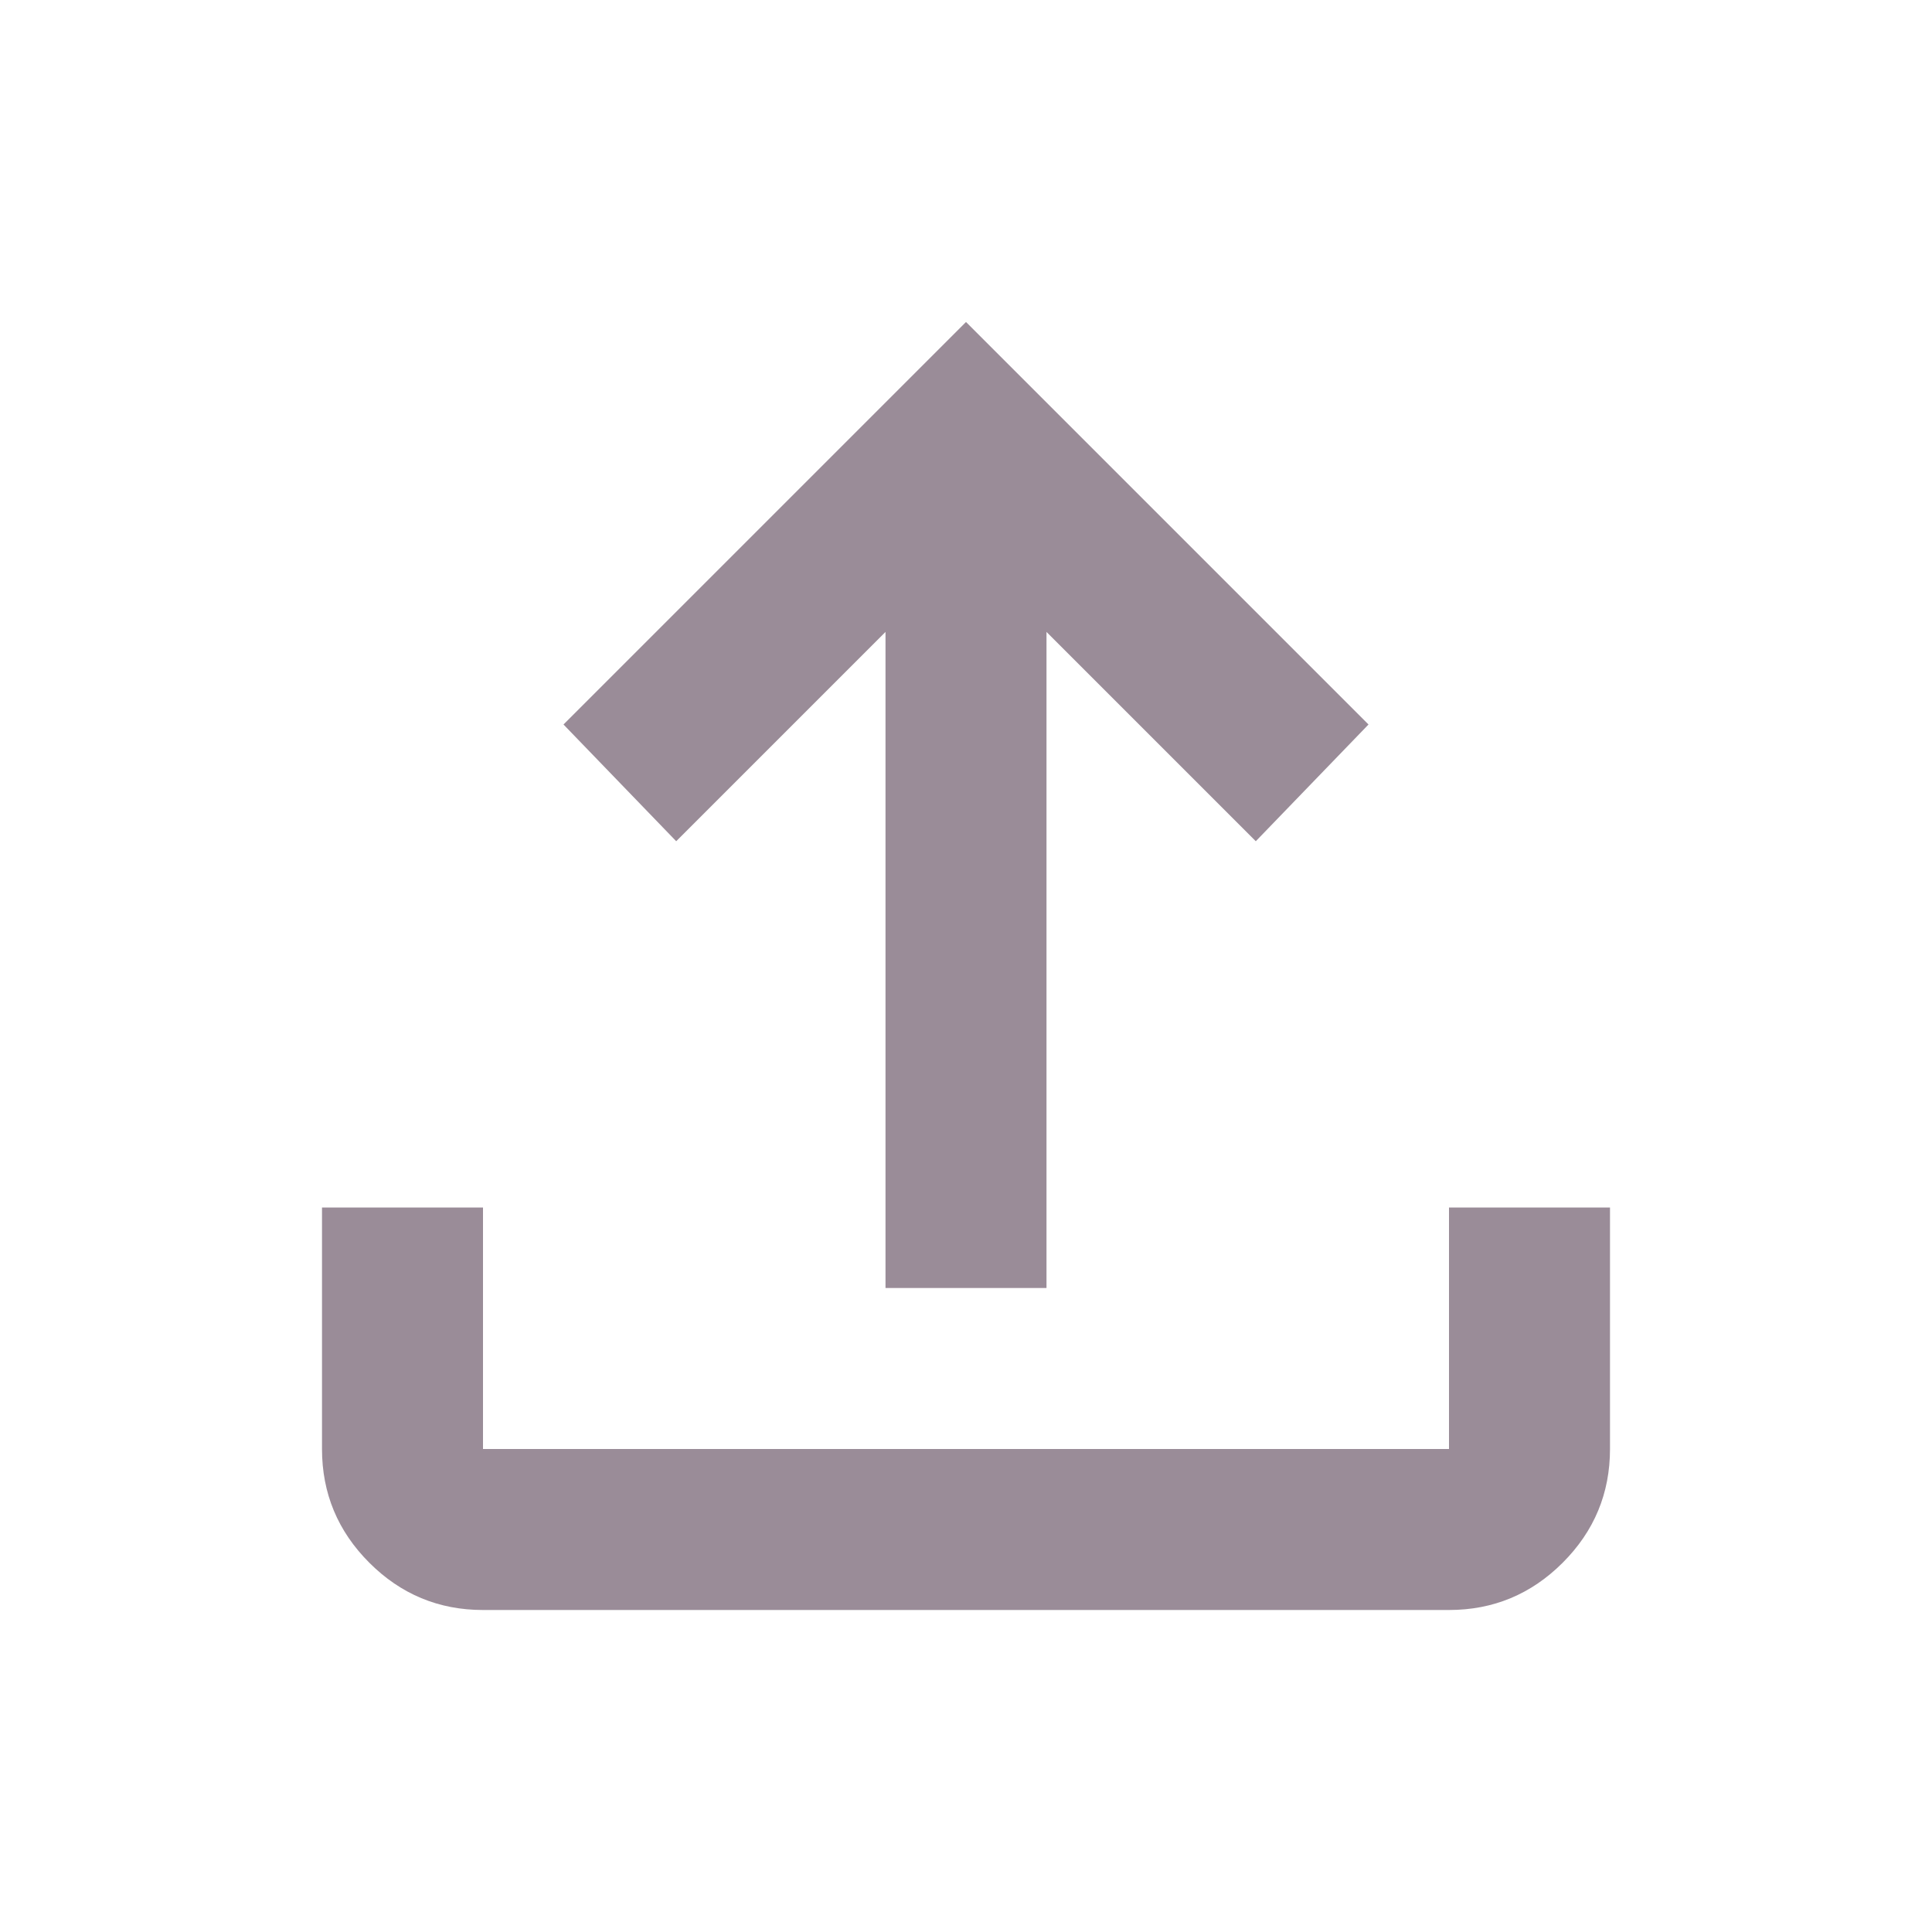
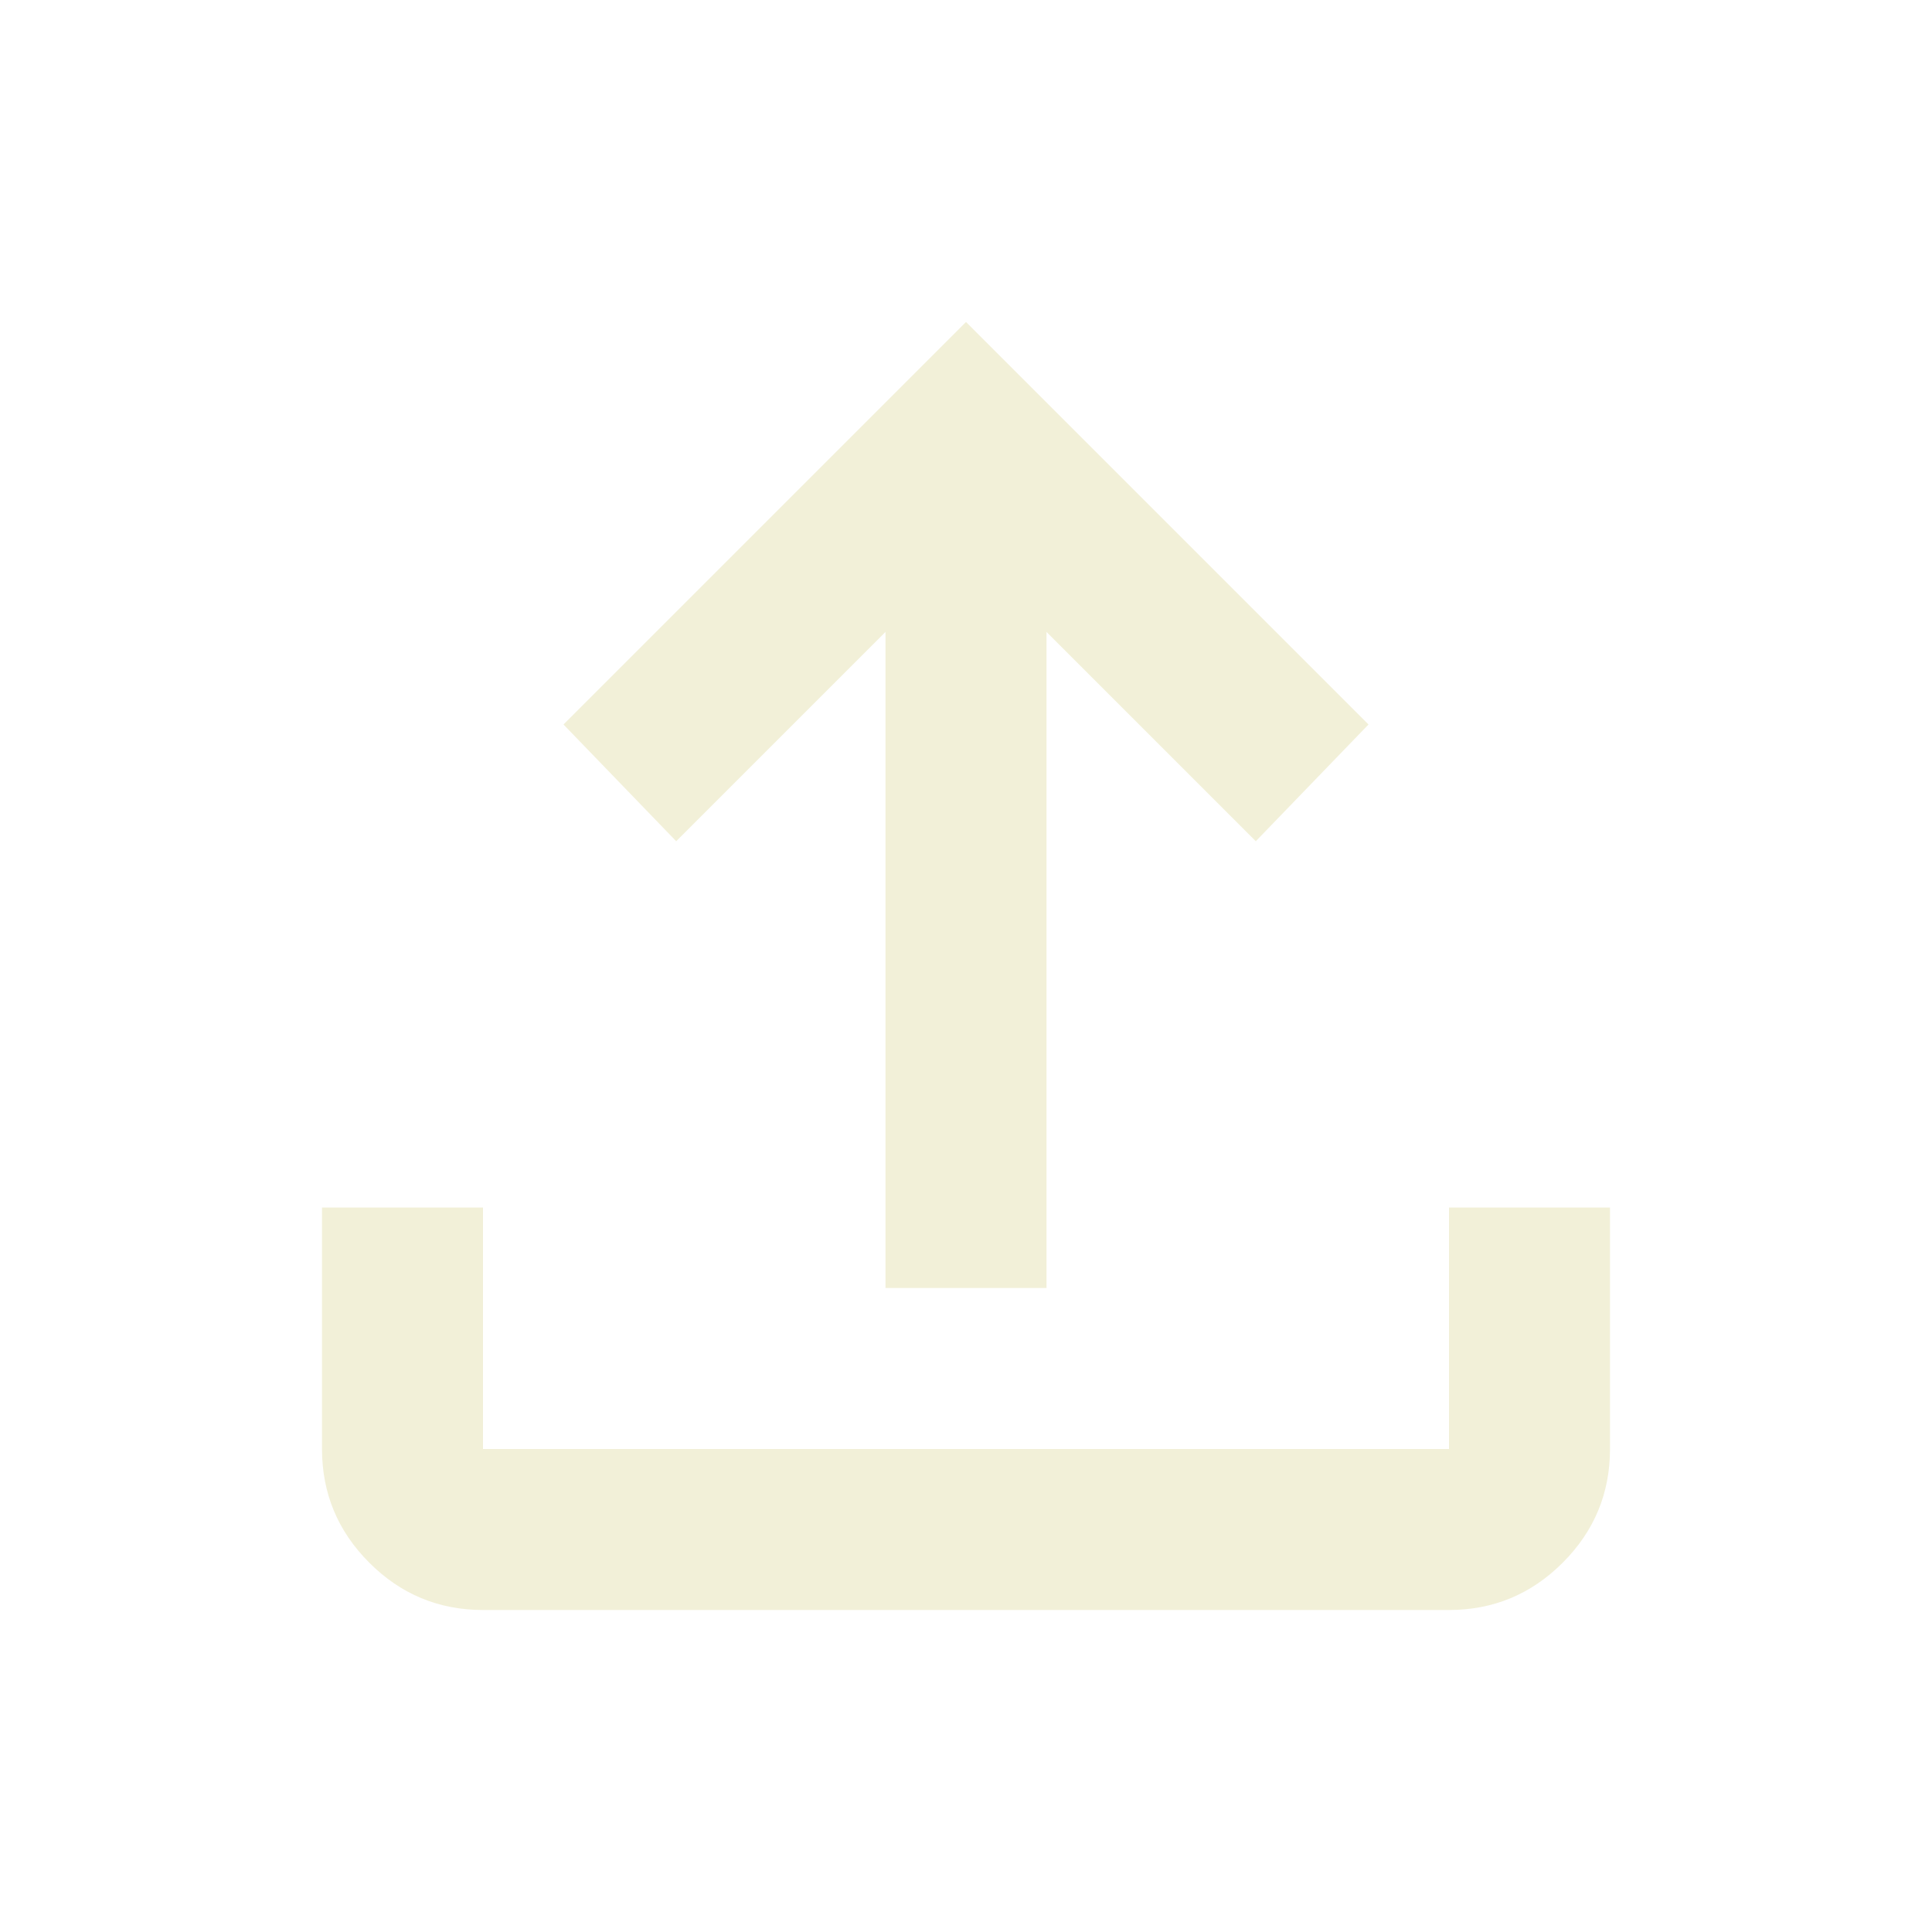
<svg xmlns="http://www.w3.org/2000/svg" height="24" viewBox="0 -960 960 960" width="24">
-   <path d="M440-320v-326L336-542l-56-58 200-200 200 200-56 58-104-104v326h-80ZM240-160q-33 0-56.5-23.5T160-240v-120h80v120h480v-120h80v120q0 33-23.5 56.5T720-160H240Z" fill="#9A8C98" />
+   <path d="M440-320v-326L336-542l-56-58 200-200 200 200-56 58-104-104v326h-80ZM240-160q-33 0-56.5-23.5T160-240v-120h80v120h480v-120h80v120q0 33-23.5 56.5T720-160H240Z" fill="#f2f0d8" />
</svg>
